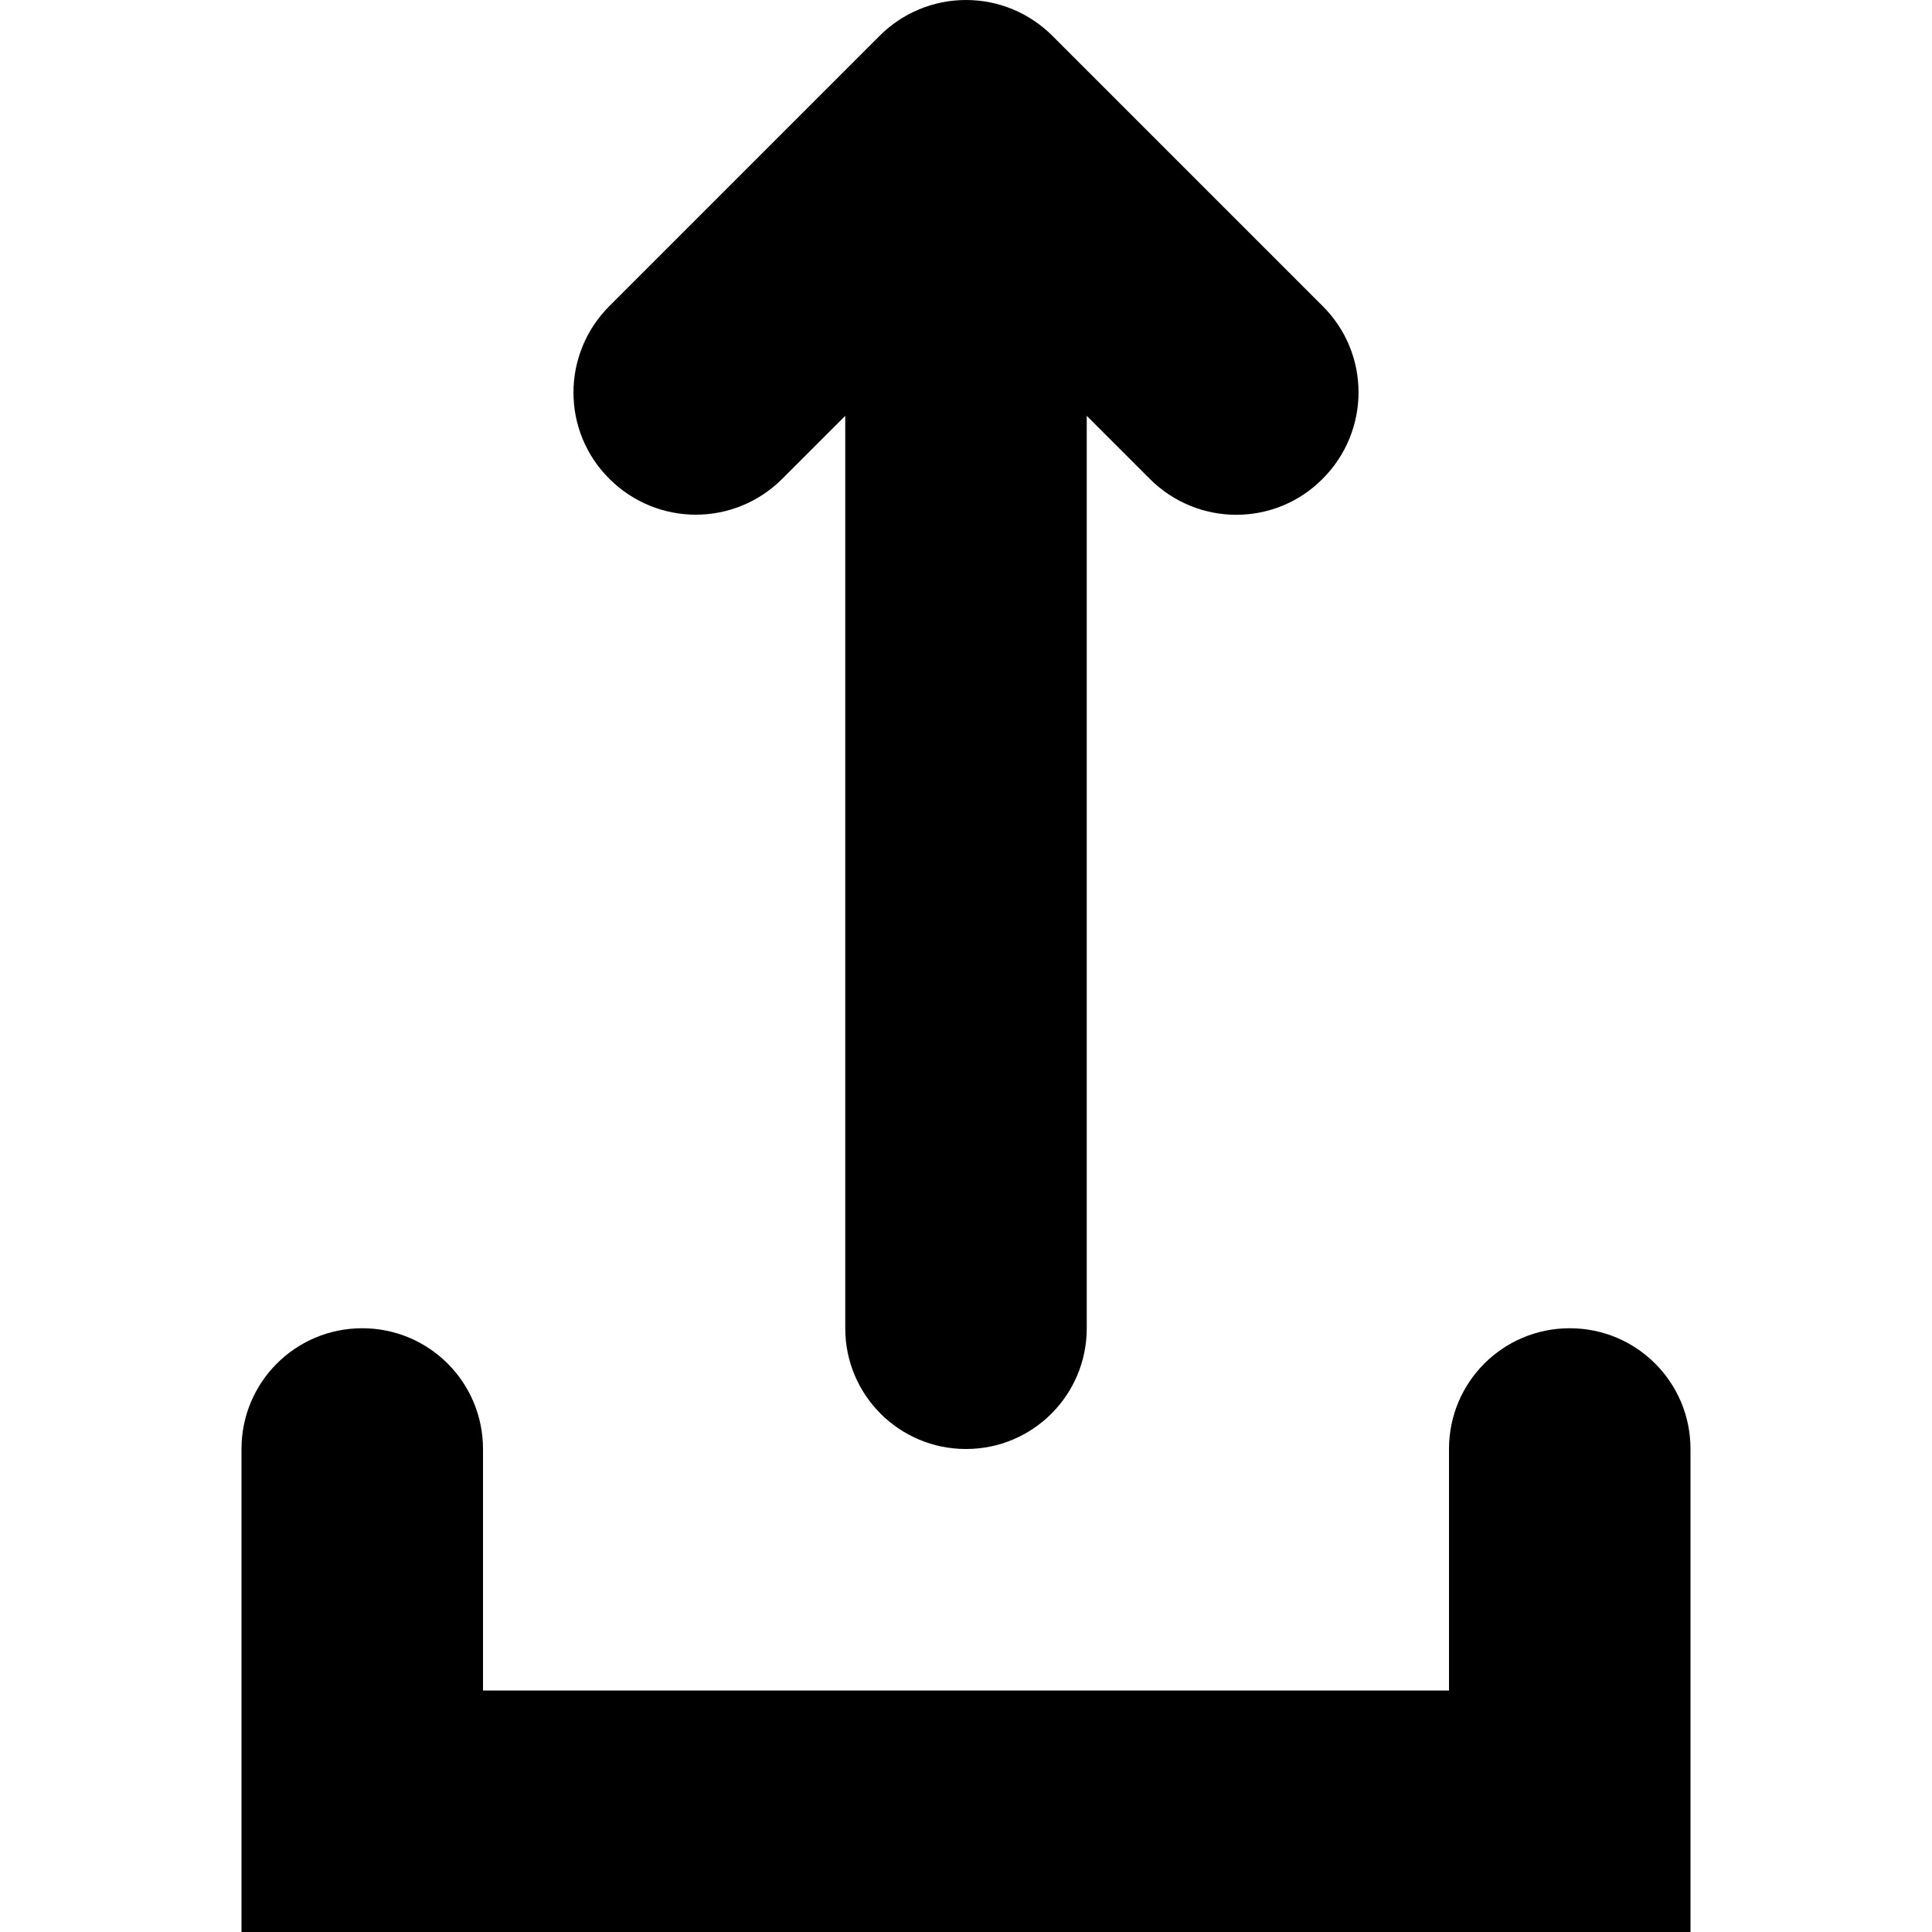
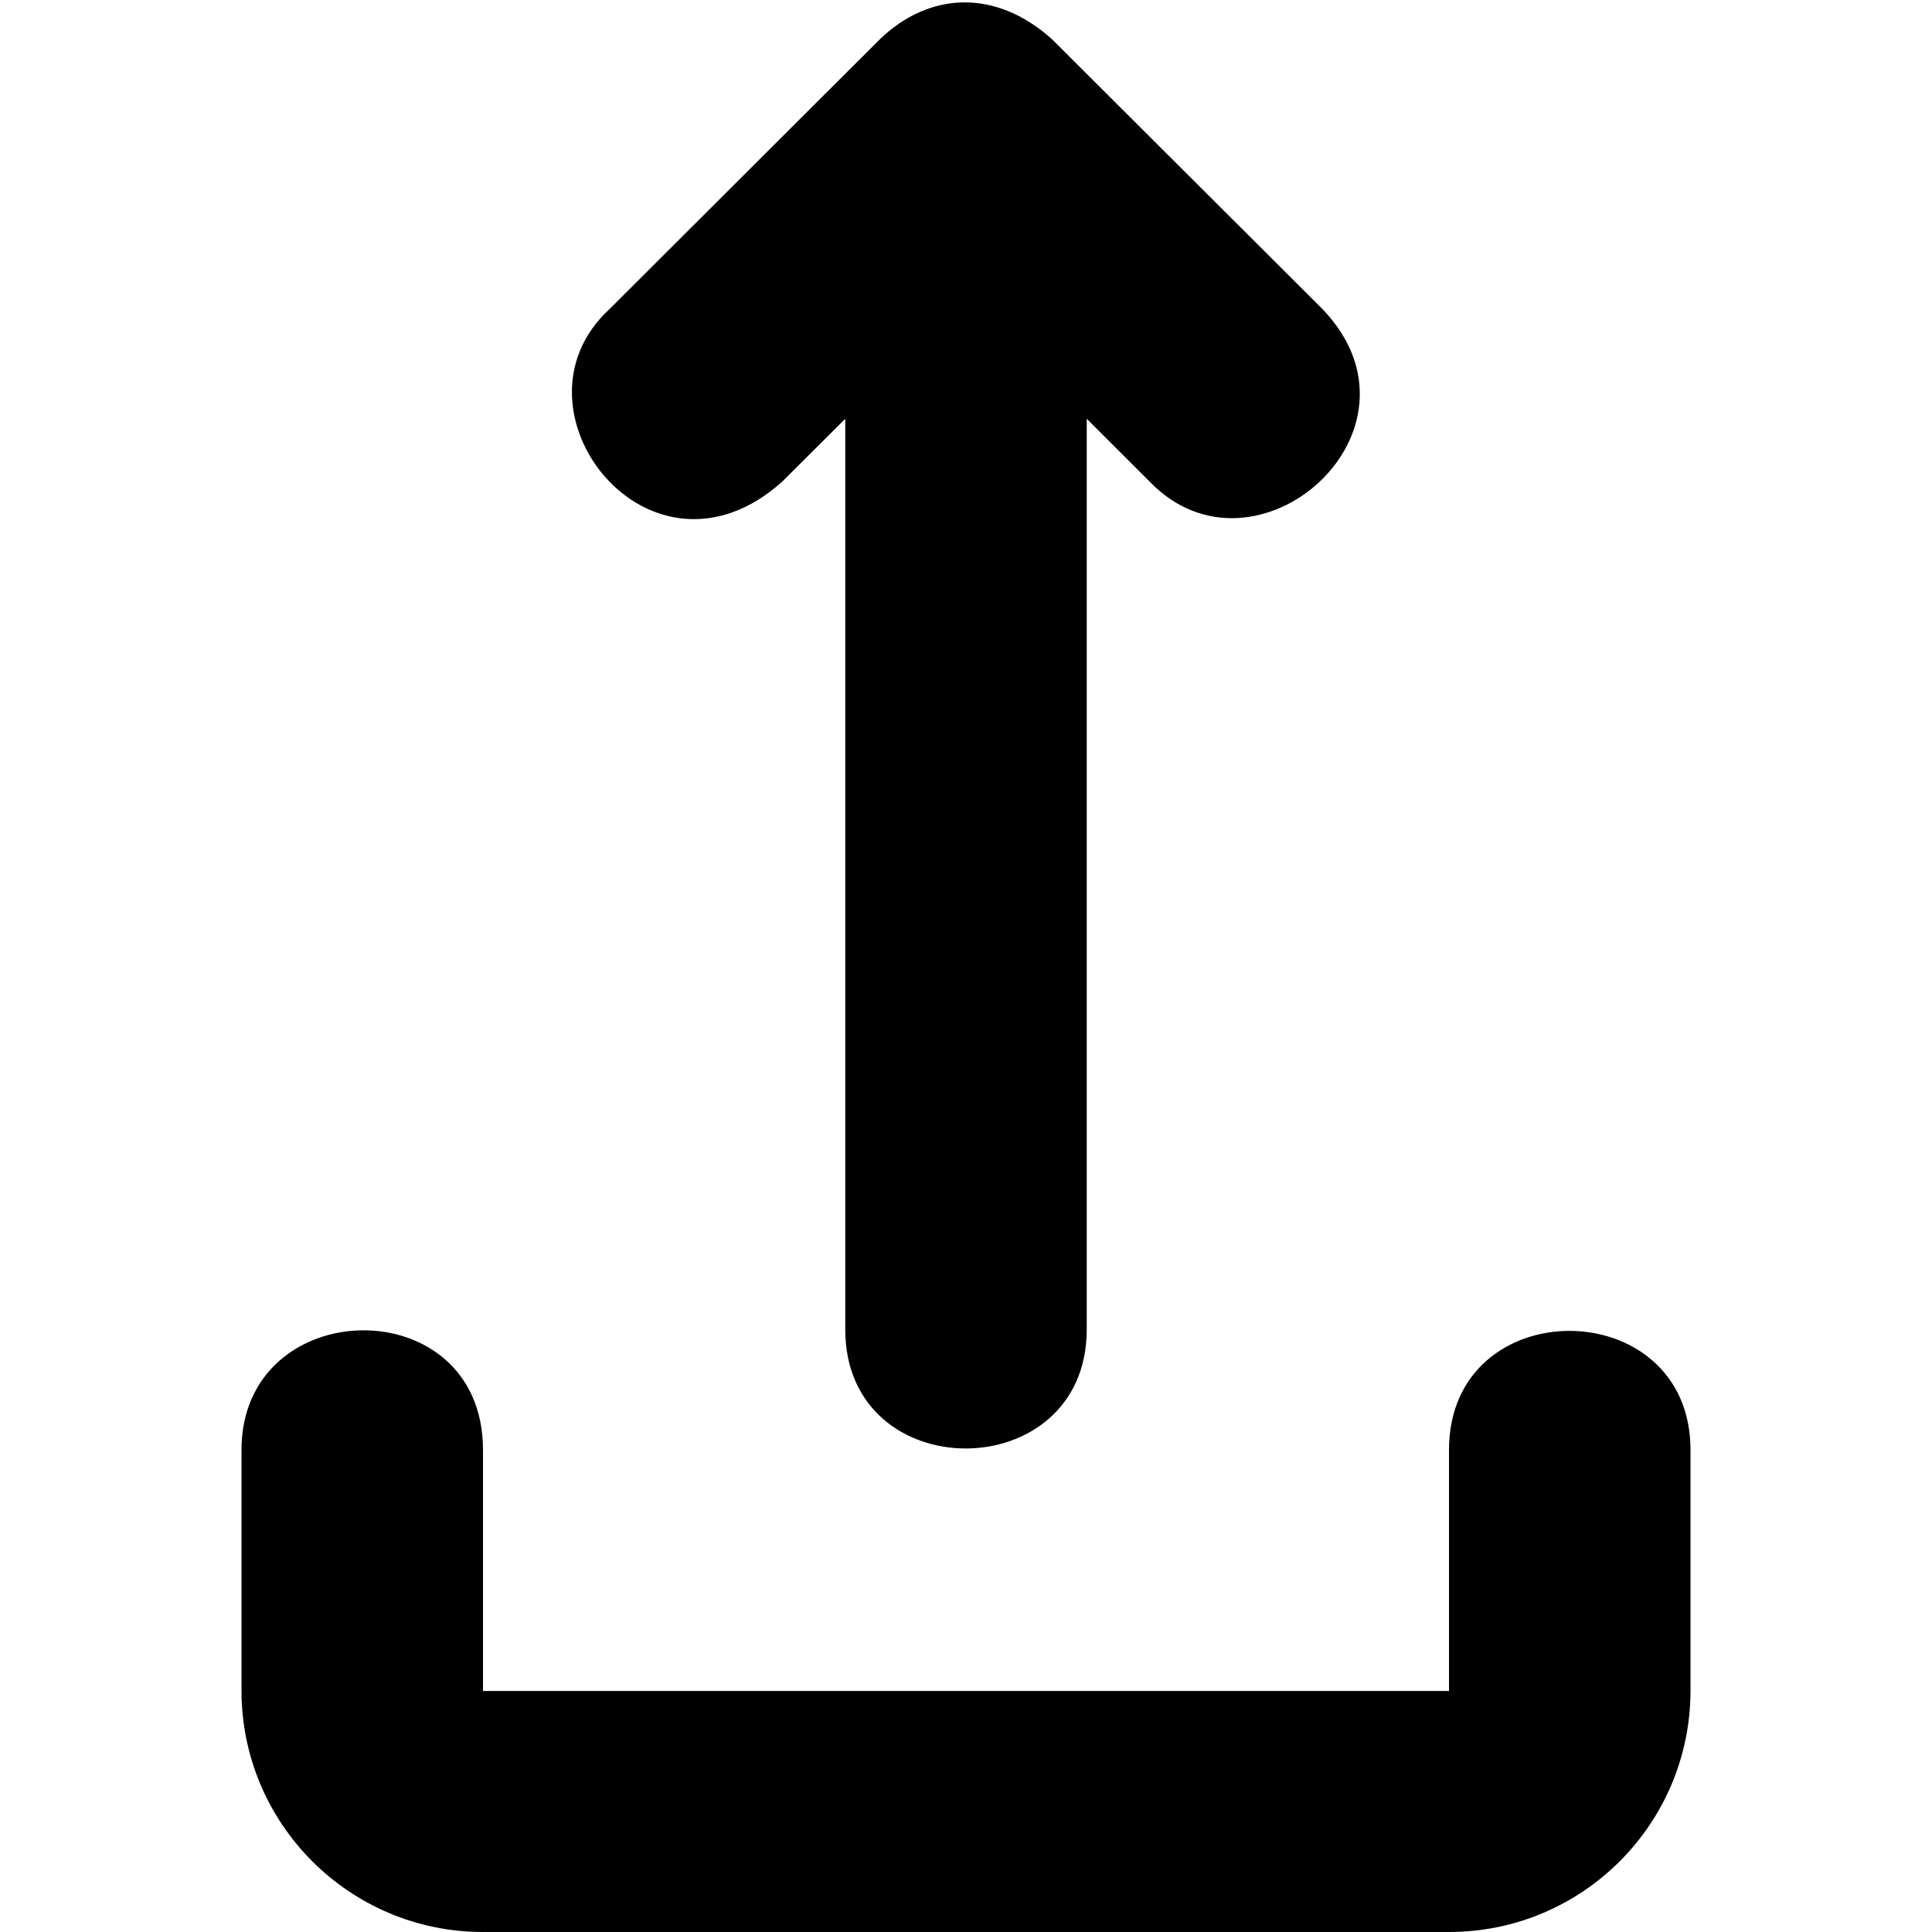
<svg xmlns="http://www.w3.org/2000/svg" viewBox="0 0 512 512">
-   <path class="lexicon-icon-outline upload-arrow-up" d="M278.9,9.5C272.8,3.4,264.6,0,256,0c-8.6,0-16.8,3.4-22.9,9.5l-71.6,71.6c-12.7,12.7-12.7,33.2,0,45.8c6.3,6.3,14.6,9.5,22.9,9.5s16.6-3.2,22.9-9.5l16.7-16.7V352c0,17.7,14.3,32,32,32c17.7,0,32-14.3,32-32V110.2l16.7,16.7c12.7,12.7,33.2,12.7,45.8,0c12.7-12.7,12.7-33.2,0-45.8L278.9,9.5z" />
-   <path class="lexicon-icon-outline upload-bracket" d="M416,352c-17.7,0-32,14.3-32,32v64H128v-64c0-17.7-14.3-32-32-32s-32,14.3-32,32v128h384V384C448,366.3,433.7,352,416,352z" />
+   <path class="lexicon-icon-outline" fill-rule="evenodd" clip-rule="evenodd" d="M233.094 10.48C246.281 -2.295 264 -2.995 278.875 10.48L350.5 81.939C381.281 114.078 332.688 156.693 304.688 127.65L288 110.984V352.312C288 394.23 224 394.529 224 352.312V110.984L207.281 127.65C172.281 158.99 132.688 108.488 161.5 81.939L233.094 10.48ZM384 448.125V384.25C384 342.031 448 342.332 448 384.25V448C448 483.346 419.346 512 384 512H128C92.654 512 64 483.346 64 448V384.25C64 342.63 128 341.334 128 384.25V448.125H384Z" />
</svg>
